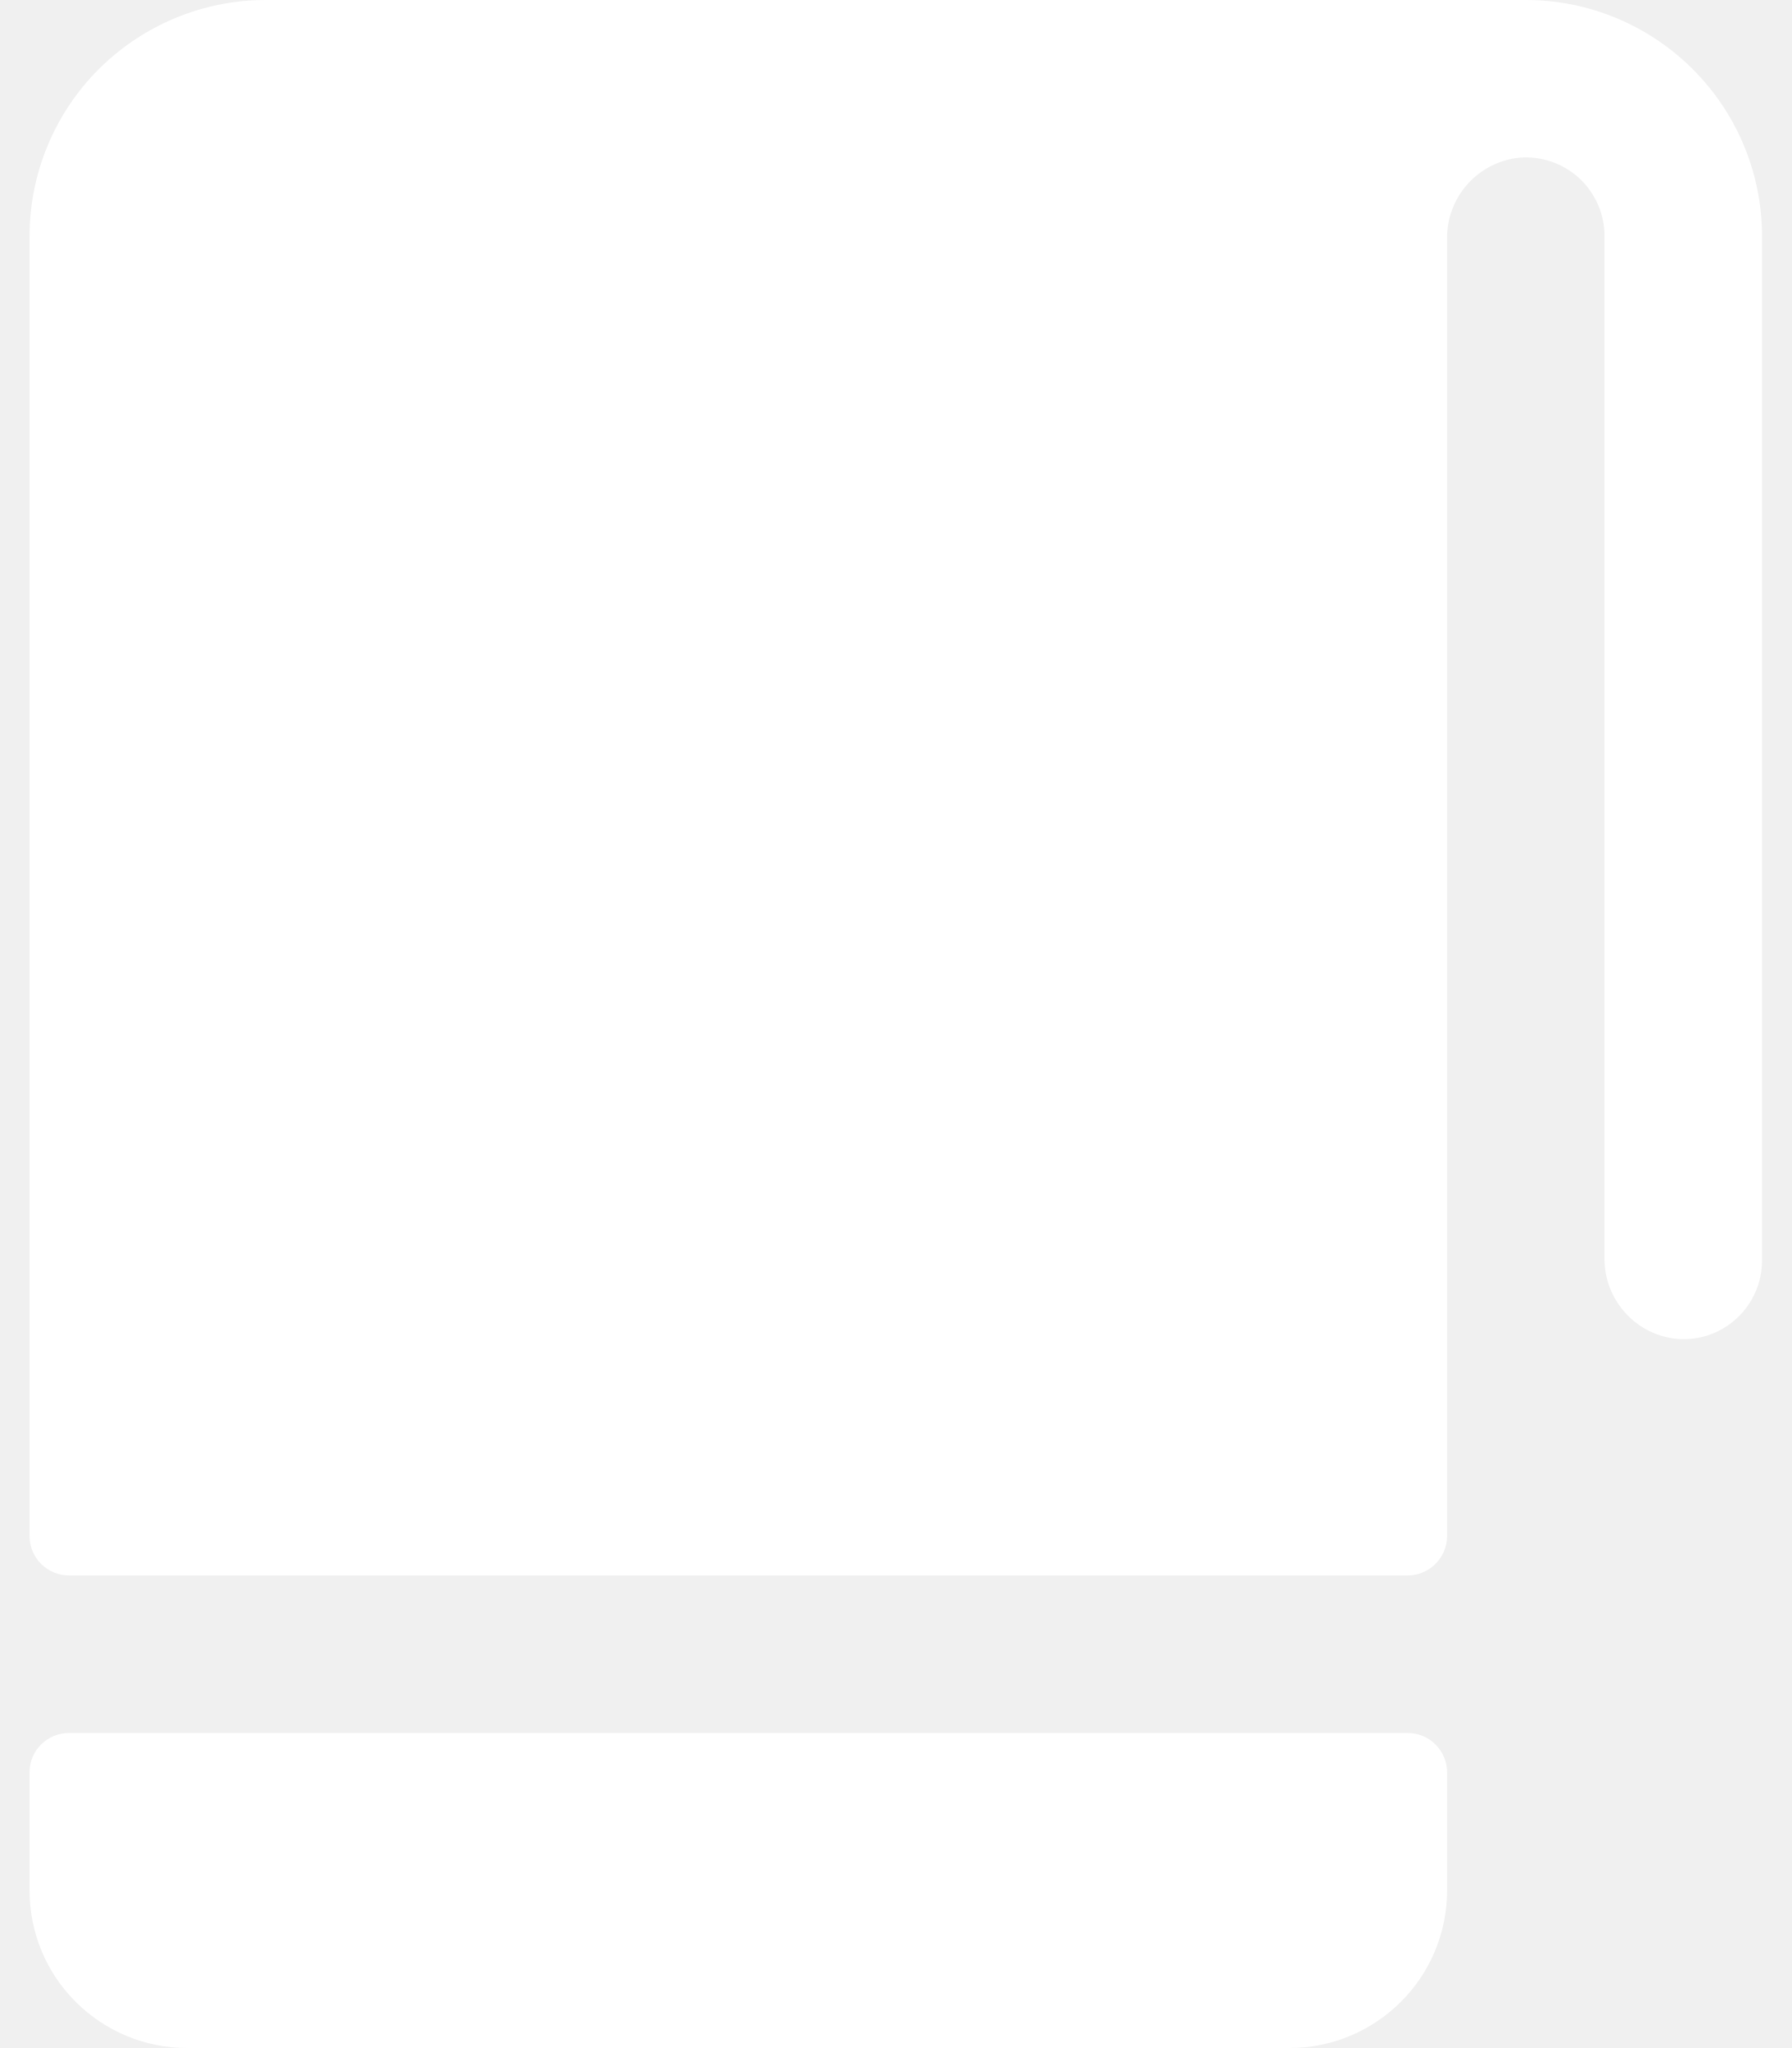
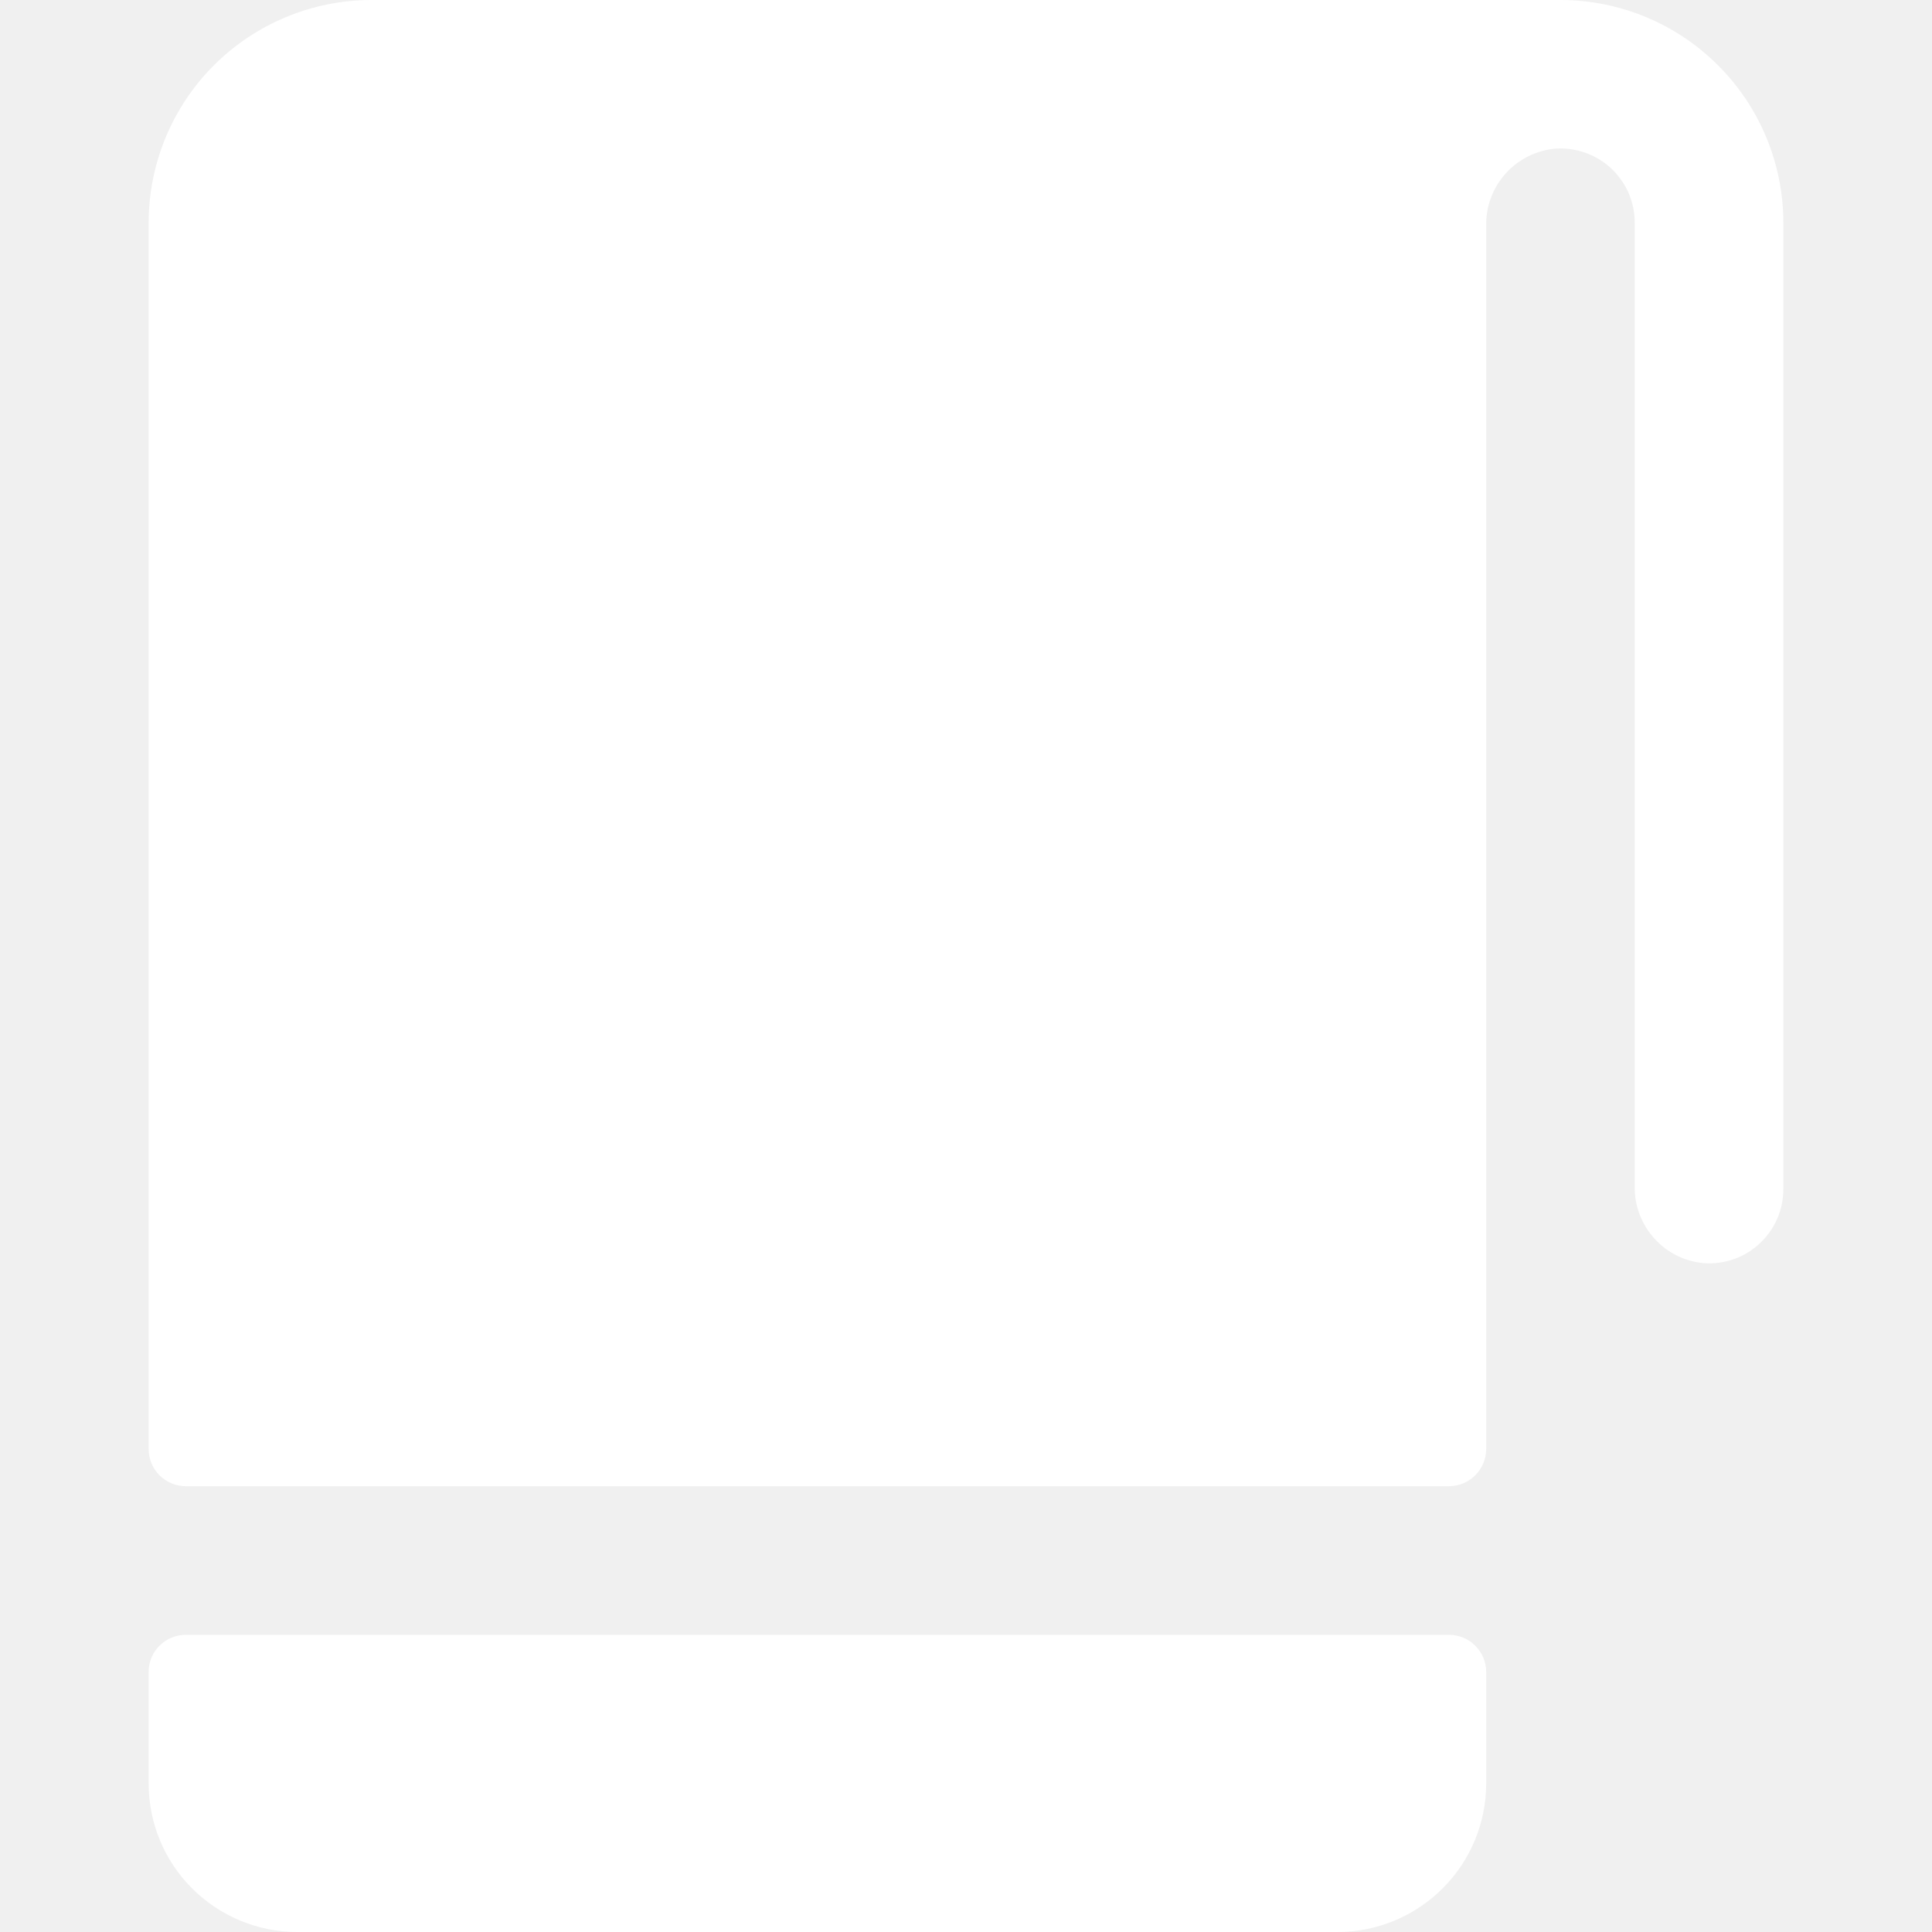
- <svg xmlns="http://www.w3.org/2000/svg" width="14" height="16" viewBox="0 0 14 16" fill="none">
+ <svg xmlns="http://www.w3.org/2000/svg" width="14" height="14" viewBox="0 0 14 16" fill="none">
  <path d="M13.769 1.846V9.846C13.769 9.931 13.752 10.014 13.719 10.091C13.685 10.169 13.636 10.239 13.575 10.296C13.513 10.354 13.441 10.399 13.361 10.427C13.282 10.455 13.197 10.467 13.113 10.461C12.955 10.448 12.807 10.375 12.701 10.257C12.594 10.139 12.536 9.986 12.538 9.827V1.846C12.539 1.762 12.521 1.678 12.488 1.6C12.454 1.523 12.405 1.453 12.344 1.395C12.282 1.338 12.209 1.293 12.129 1.265C12.05 1.237 11.965 1.225 11.881 1.231C11.723 1.245 11.575 1.319 11.469 1.437C11.363 1.555 11.305 1.709 11.308 1.868V12C11.308 12.082 11.275 12.16 11.217 12.218C11.16 12.275 11.082 12.308 11 12.308H0.538C0.457 12.308 0.379 12.275 0.321 12.218C0.263 12.16 0.231 12.082 0.231 12V1.846C0.231 1.357 0.425 0.887 0.771 0.541C1.118 0.195 1.587 0 2.077 0H11.923C12.413 0 12.882 0.195 13.228 0.541C13.575 0.887 13.769 1.357 13.769 1.846ZM11 13.539H0.538C0.457 13.539 0.379 13.571 0.321 13.629C0.263 13.686 0.231 13.764 0.231 13.846V14.769C0.231 15.096 0.36 15.409 0.591 15.639C0.822 15.87 1.135 16 1.461 16H10.077C10.403 16 10.716 15.87 10.947 15.639C11.178 15.409 11.308 15.096 11.308 14.769V13.846C11.308 13.764 11.275 13.686 11.217 13.629C11.16 13.571 11.082 13.539 11 13.539Z" fill="white" />
</svg>
